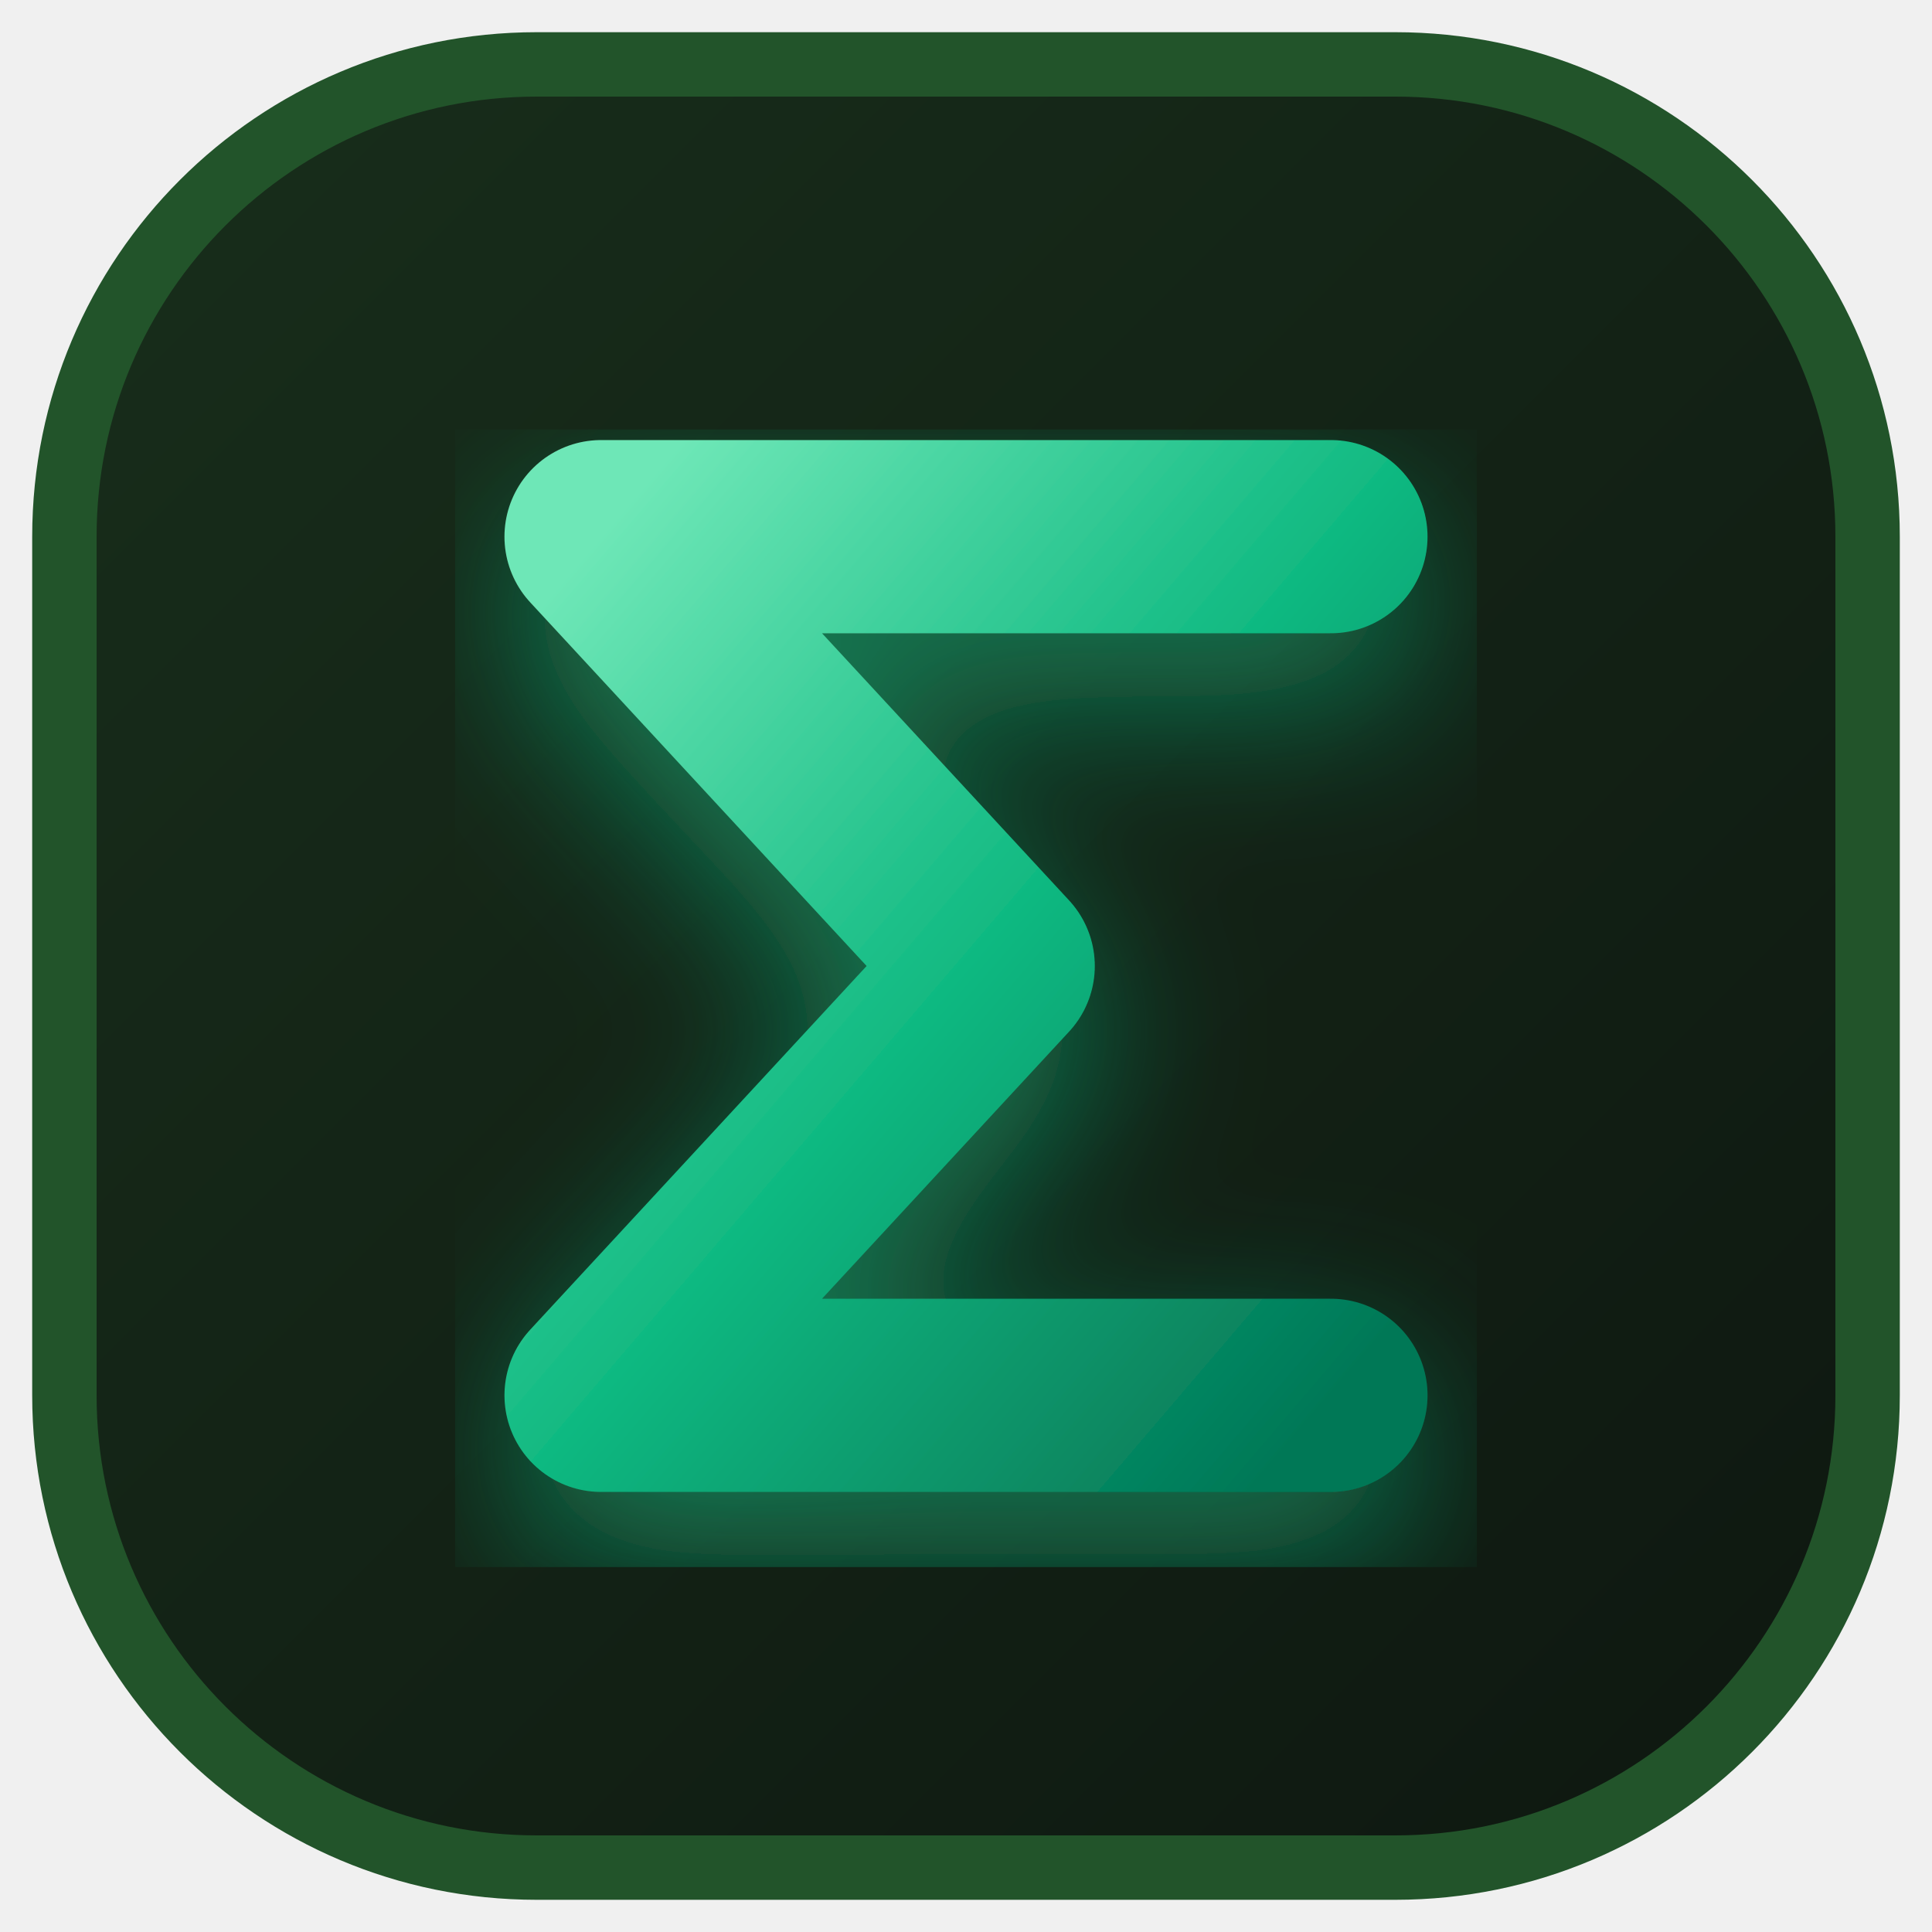
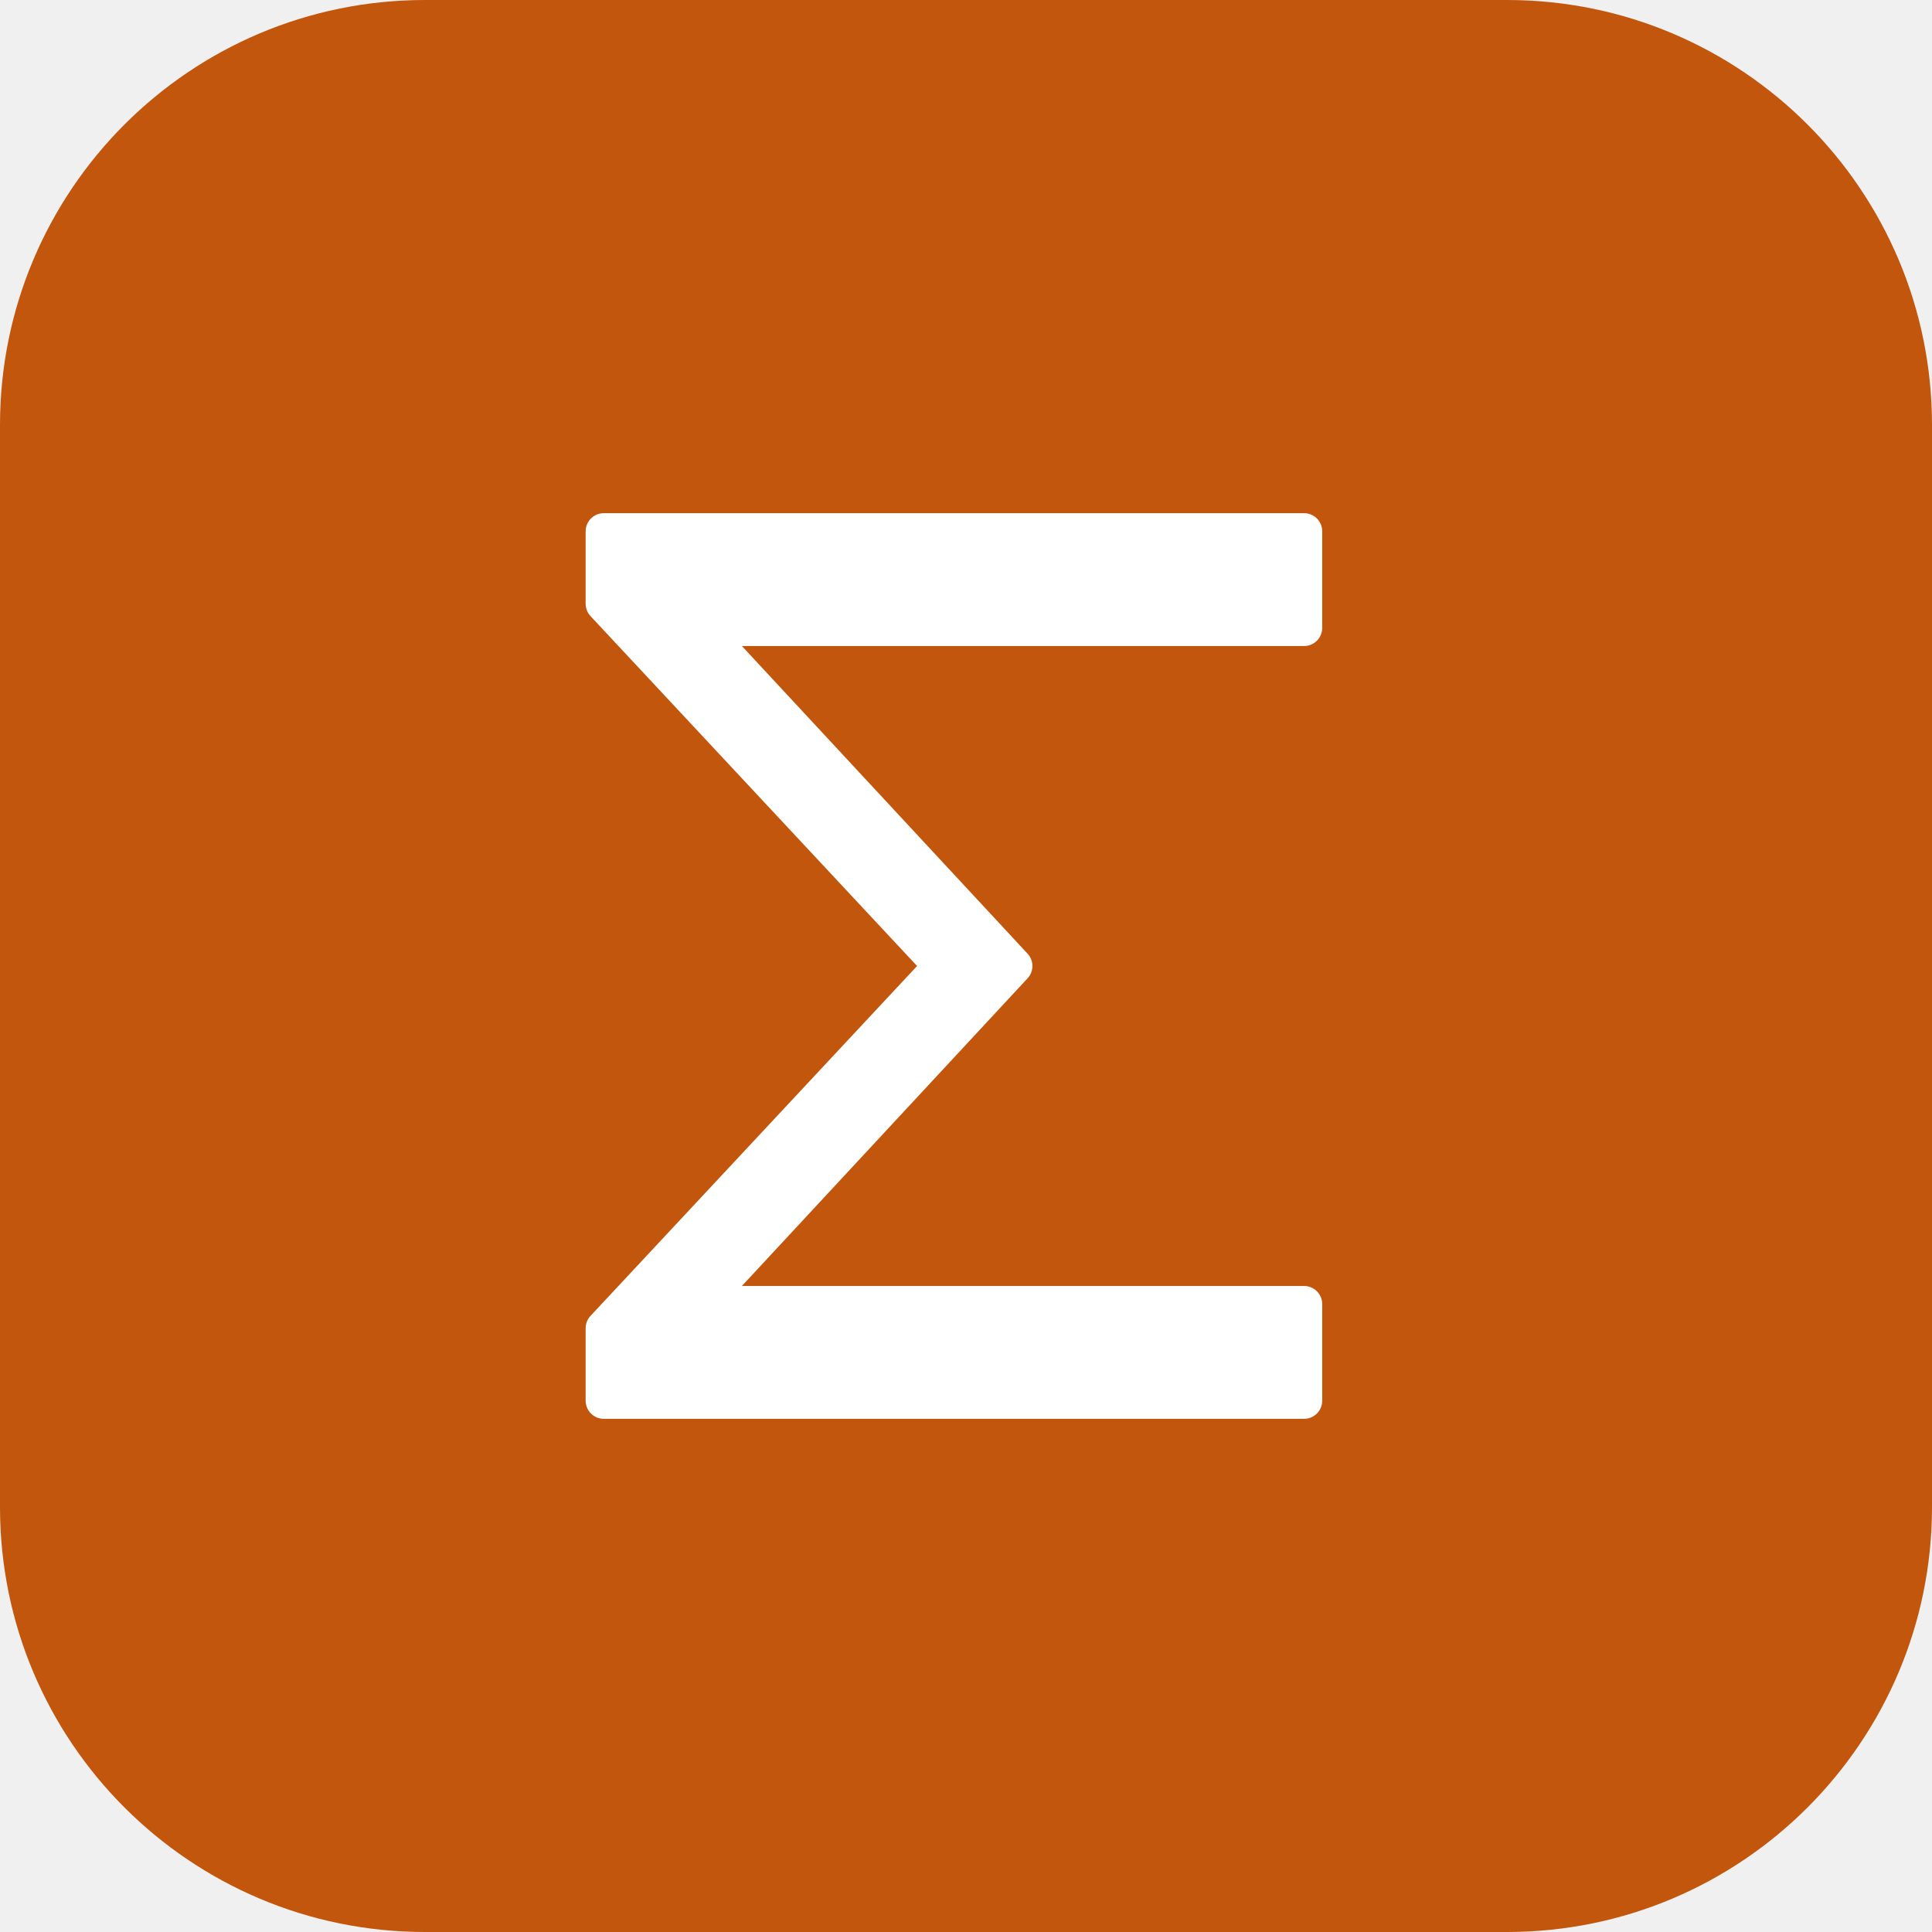
- <svg xmlns="http://www.w3.org/2000/svg" viewBox="0 0 180 180" width="180" height="180">
-   <defs>
-     <linearGradient id="bgGradLarge" x1="0%" y1="0%" x2="100%" y2="100%">
-       <stop offset="0%" stop-color="#182e1b" />
-       <stop offset="100%" stop-color="#0e1710" />
-     </linearGradient>
-     <linearGradient id="sigmaGradLarge" x1="0%" y1="0%" x2="100%" y2="100%">
-       <stop offset="0%" stop-color="#6ee7b7" />
-       <stop offset="50%" stop-color="#10b981" />
-       <stop offset="100%" stop-color="#047857" />
-     </linearGradient>
-     <filter id="glowLarge" x="-20%" y="-20%" width="140%" height="140%">
-       <feDropShadow dx="0" dy="6" stdDeviation="8" flood-color="#10b981" flood-opacity="0.6" />
-     </filter>
-   </defs>
-   <rect x="6" y="6" width="168" height="168" rx="44" fill="url(#bgGradLarge)" stroke="#22542a" stroke-width="6" />
-   <path d="M 124 50             H 56             L 93 90             L 56 130             H 124" fill="none" stroke="url(#sigmaGradLarge)" stroke-width="18" stroke-linecap="round" stroke-linejoin="round" filter="url(#glowLarge)" />
+ <svg xmlns="http://www.w3.org/2000/svg" width="180" height="180" viewBox="0 0 180 180">
+   <rect width="180" height="180" rx="39.6" fill="#c2560c" />
+   <g transform="translate(36 36) scale(4.5)">
+     <path d="M19 5H6.5L13 12L6.5 19H19V21H4.5V19.5L11.5 12L4.5 4.5V3H19V5Z" fill="#ffffff" stroke="#ffffff" stroke-width="0.75" stroke-linejoin="round" />
+   </g>
</svg>
